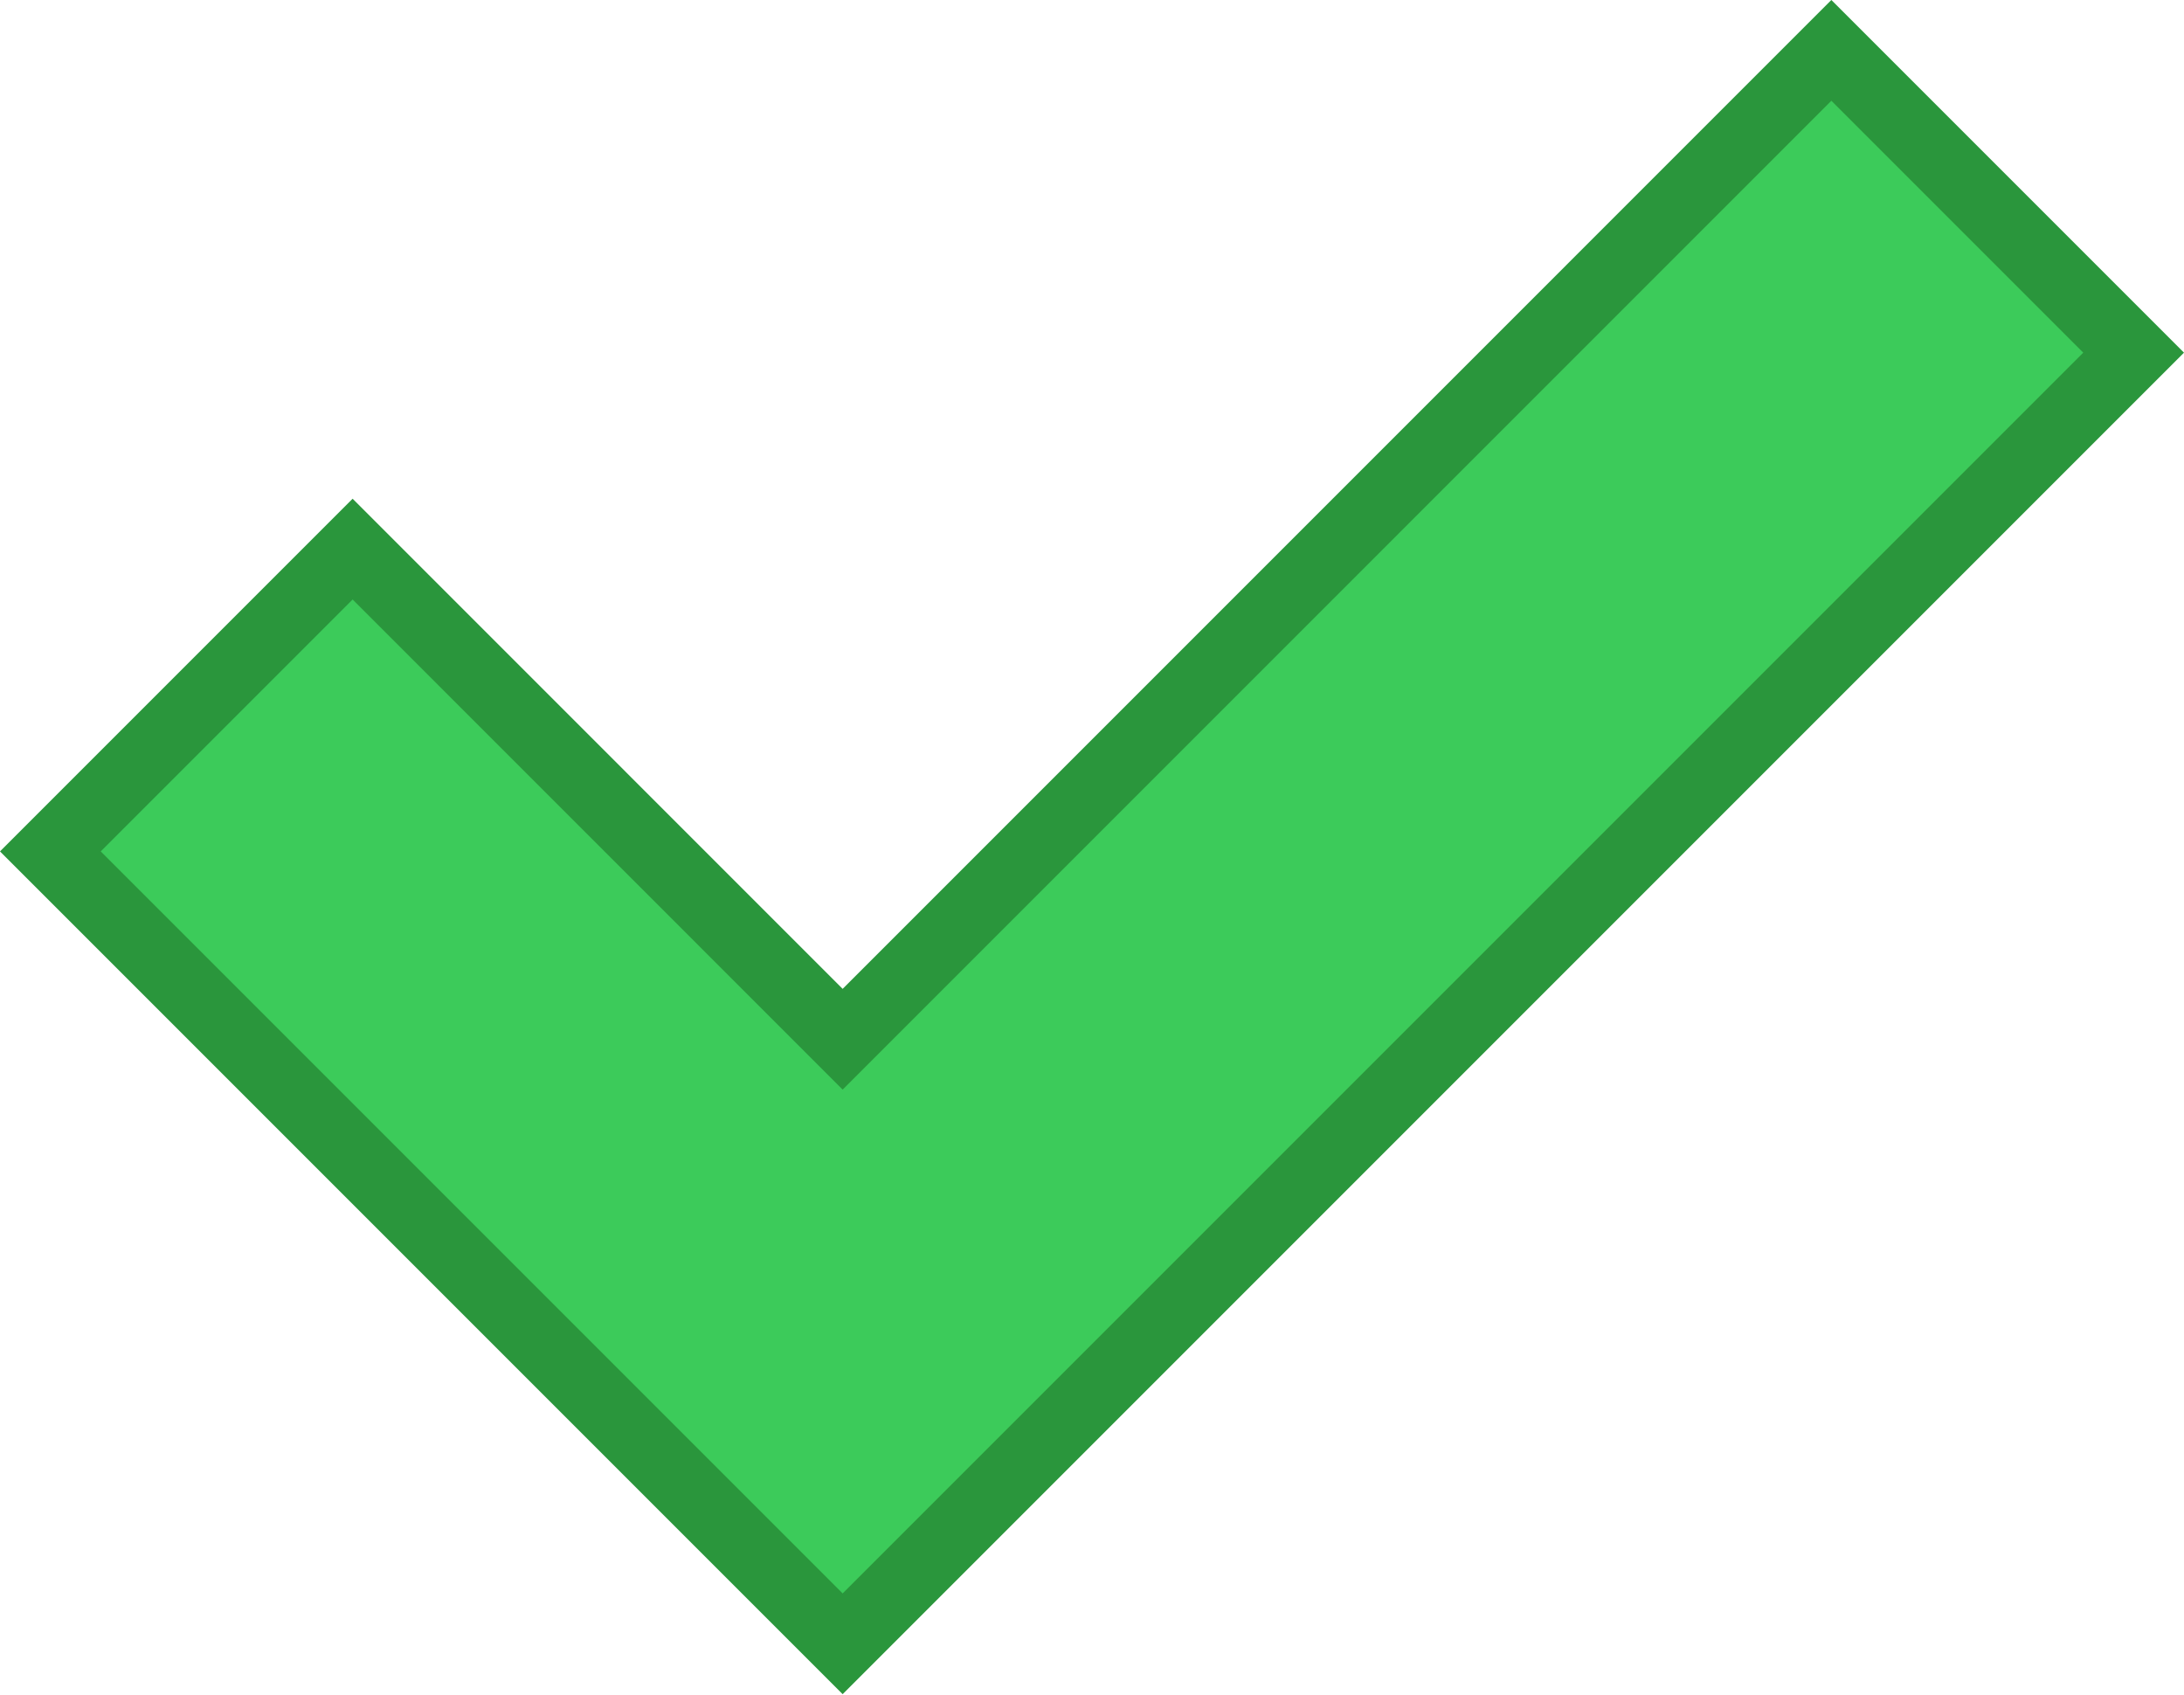
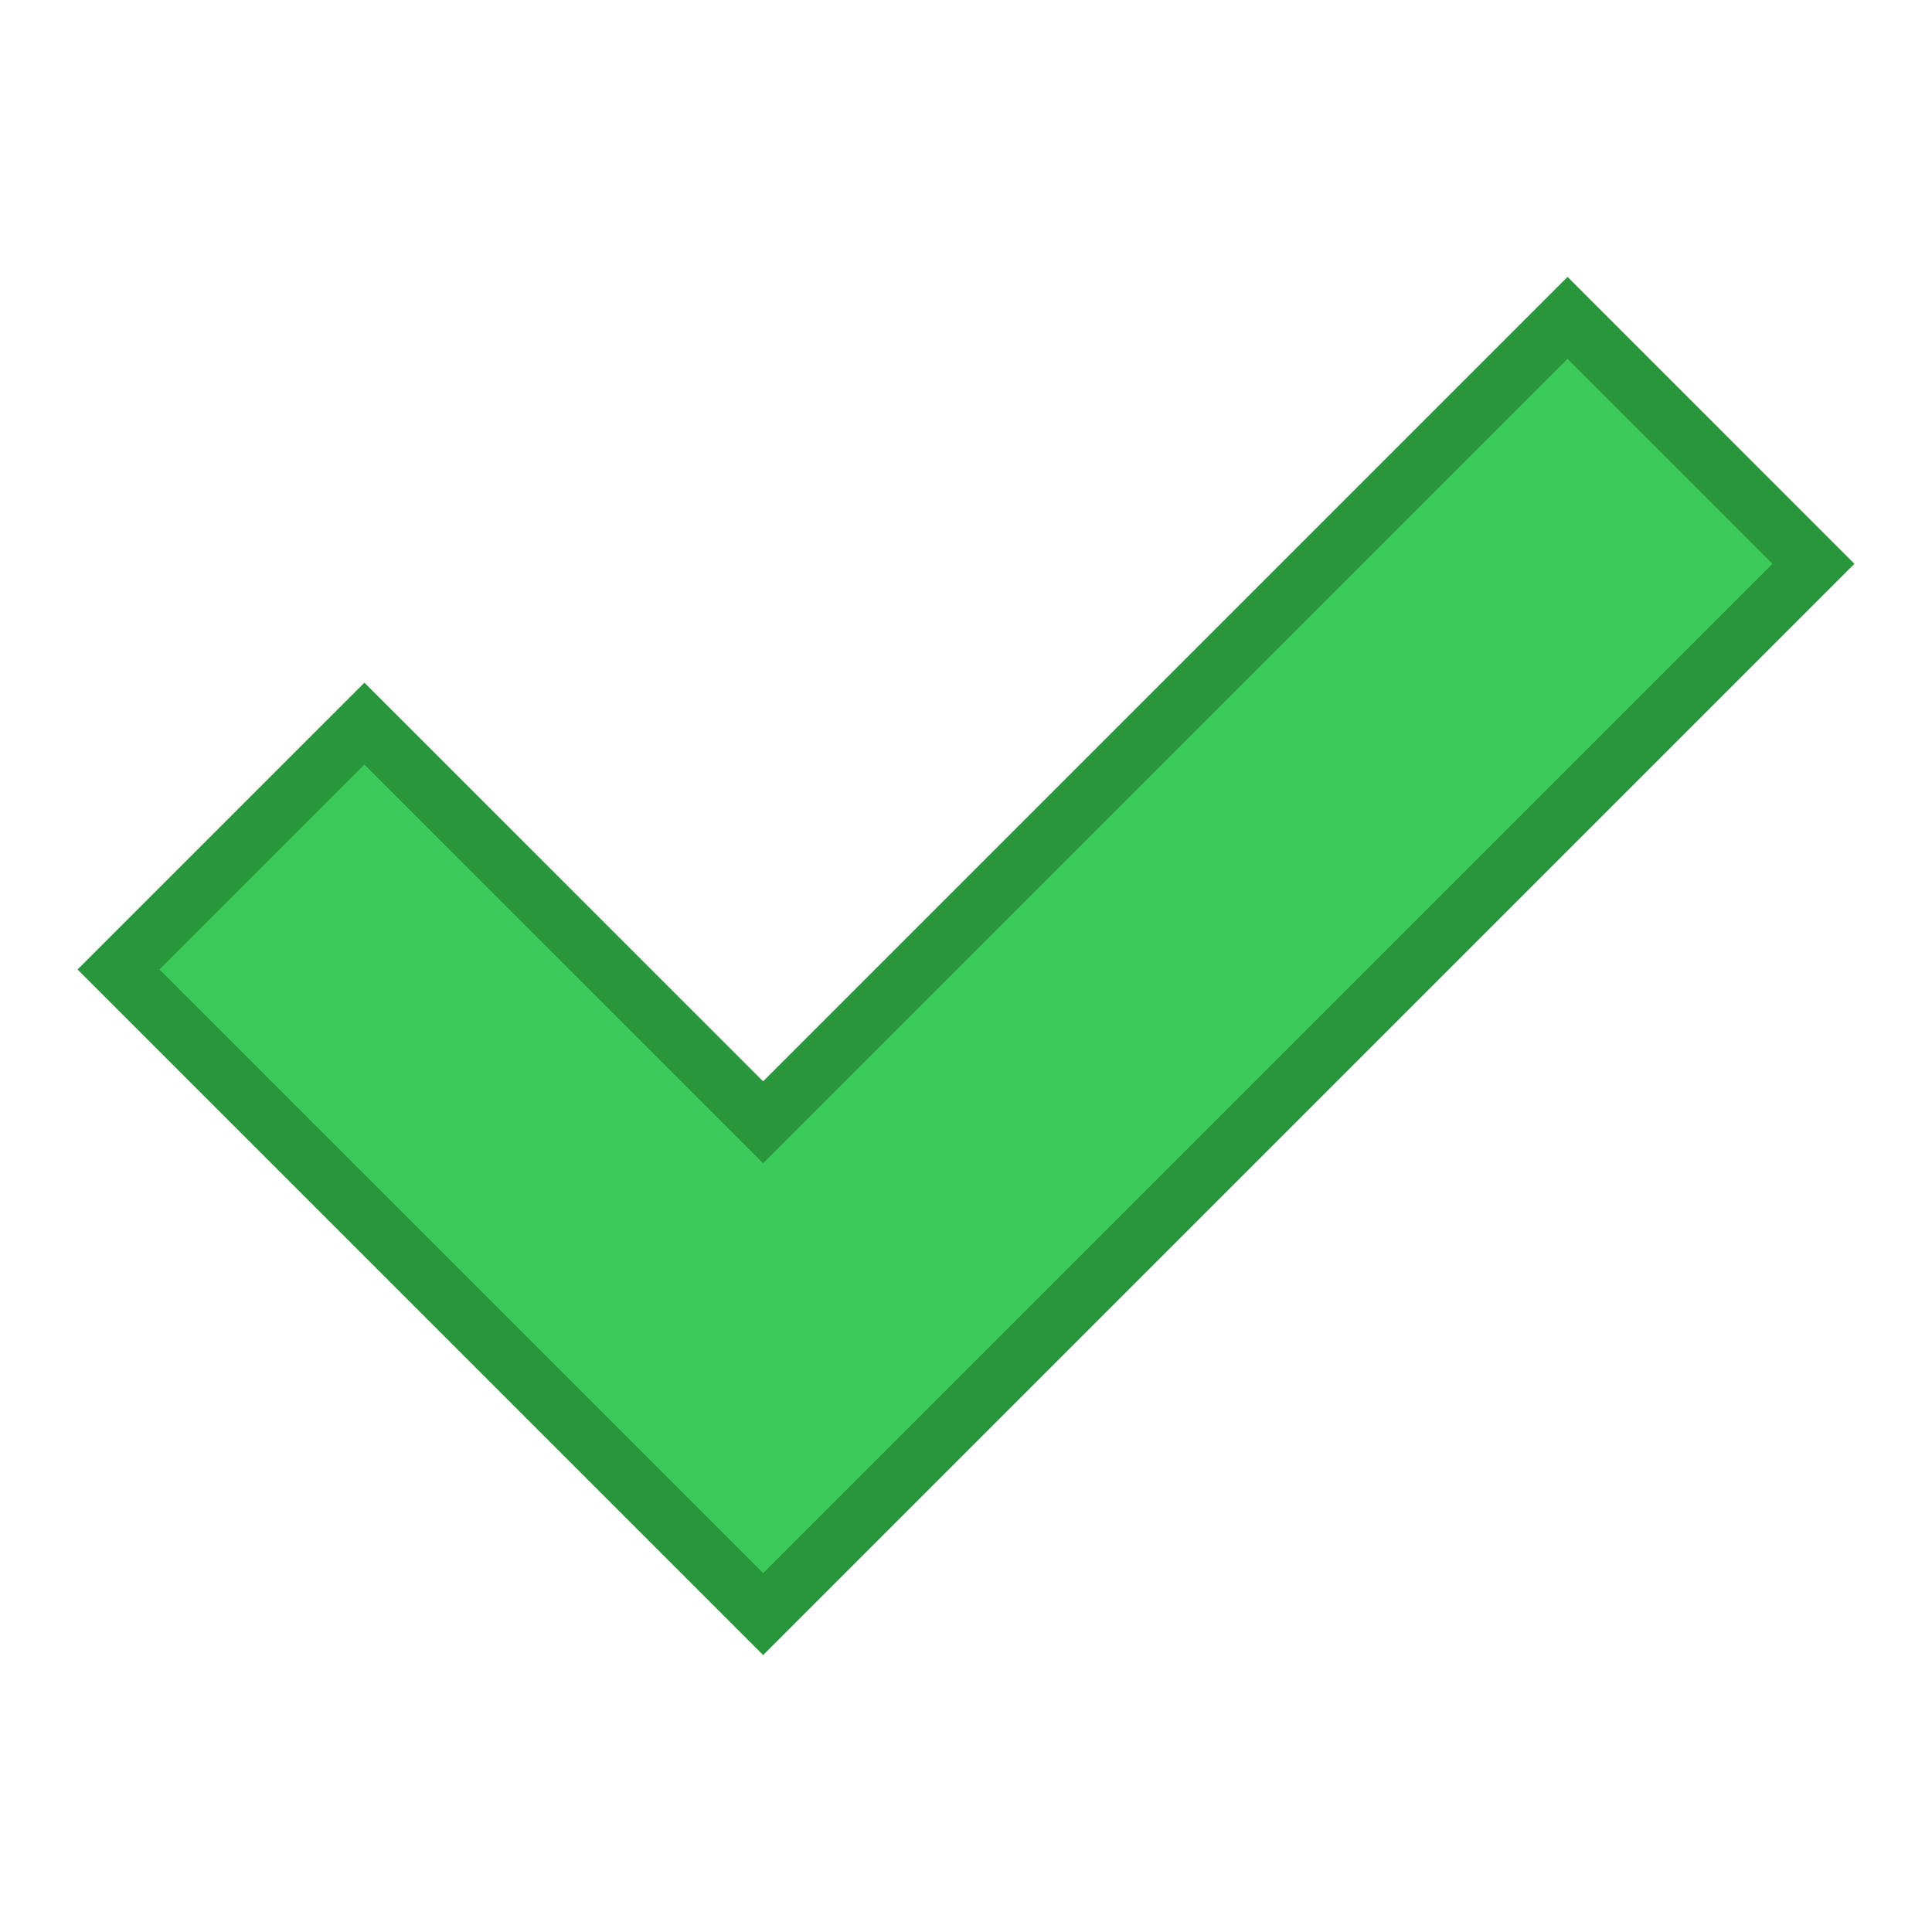
- <svg xmlns="http://www.w3.org/2000/svg" id="Layer_1" data-name="Layer 1" viewBox="0 0 91.971 71.335">
-   <polygon points="35.485 69.213 2.121 35.849 14.849 23.121 35.485 43.758 77.121 2.121 89.849 14.849 35.485 69.213" style="fill:#3ccb5a;stroke:#2a963c;stroke-miterlimit:10;stroke-width:3px" />
+ <svg xmlns="http://www.w3.org/2000/svg" id="Layer_1" data-name="Layer 1" viewBox="0 0 100 100">
+   <polygon points="39.5 83.545 6.135 50.181 18.863 37.454 39.5 58.09 81.136 16.454 93.863 29.182 39.5 83.545" style="fill:#3ccb5a;stroke:#2a963c;stroke-miterlimit:10;stroke-width:3px" />
+   <rect width="100" height="100" style="fill:none" />
</svg>
